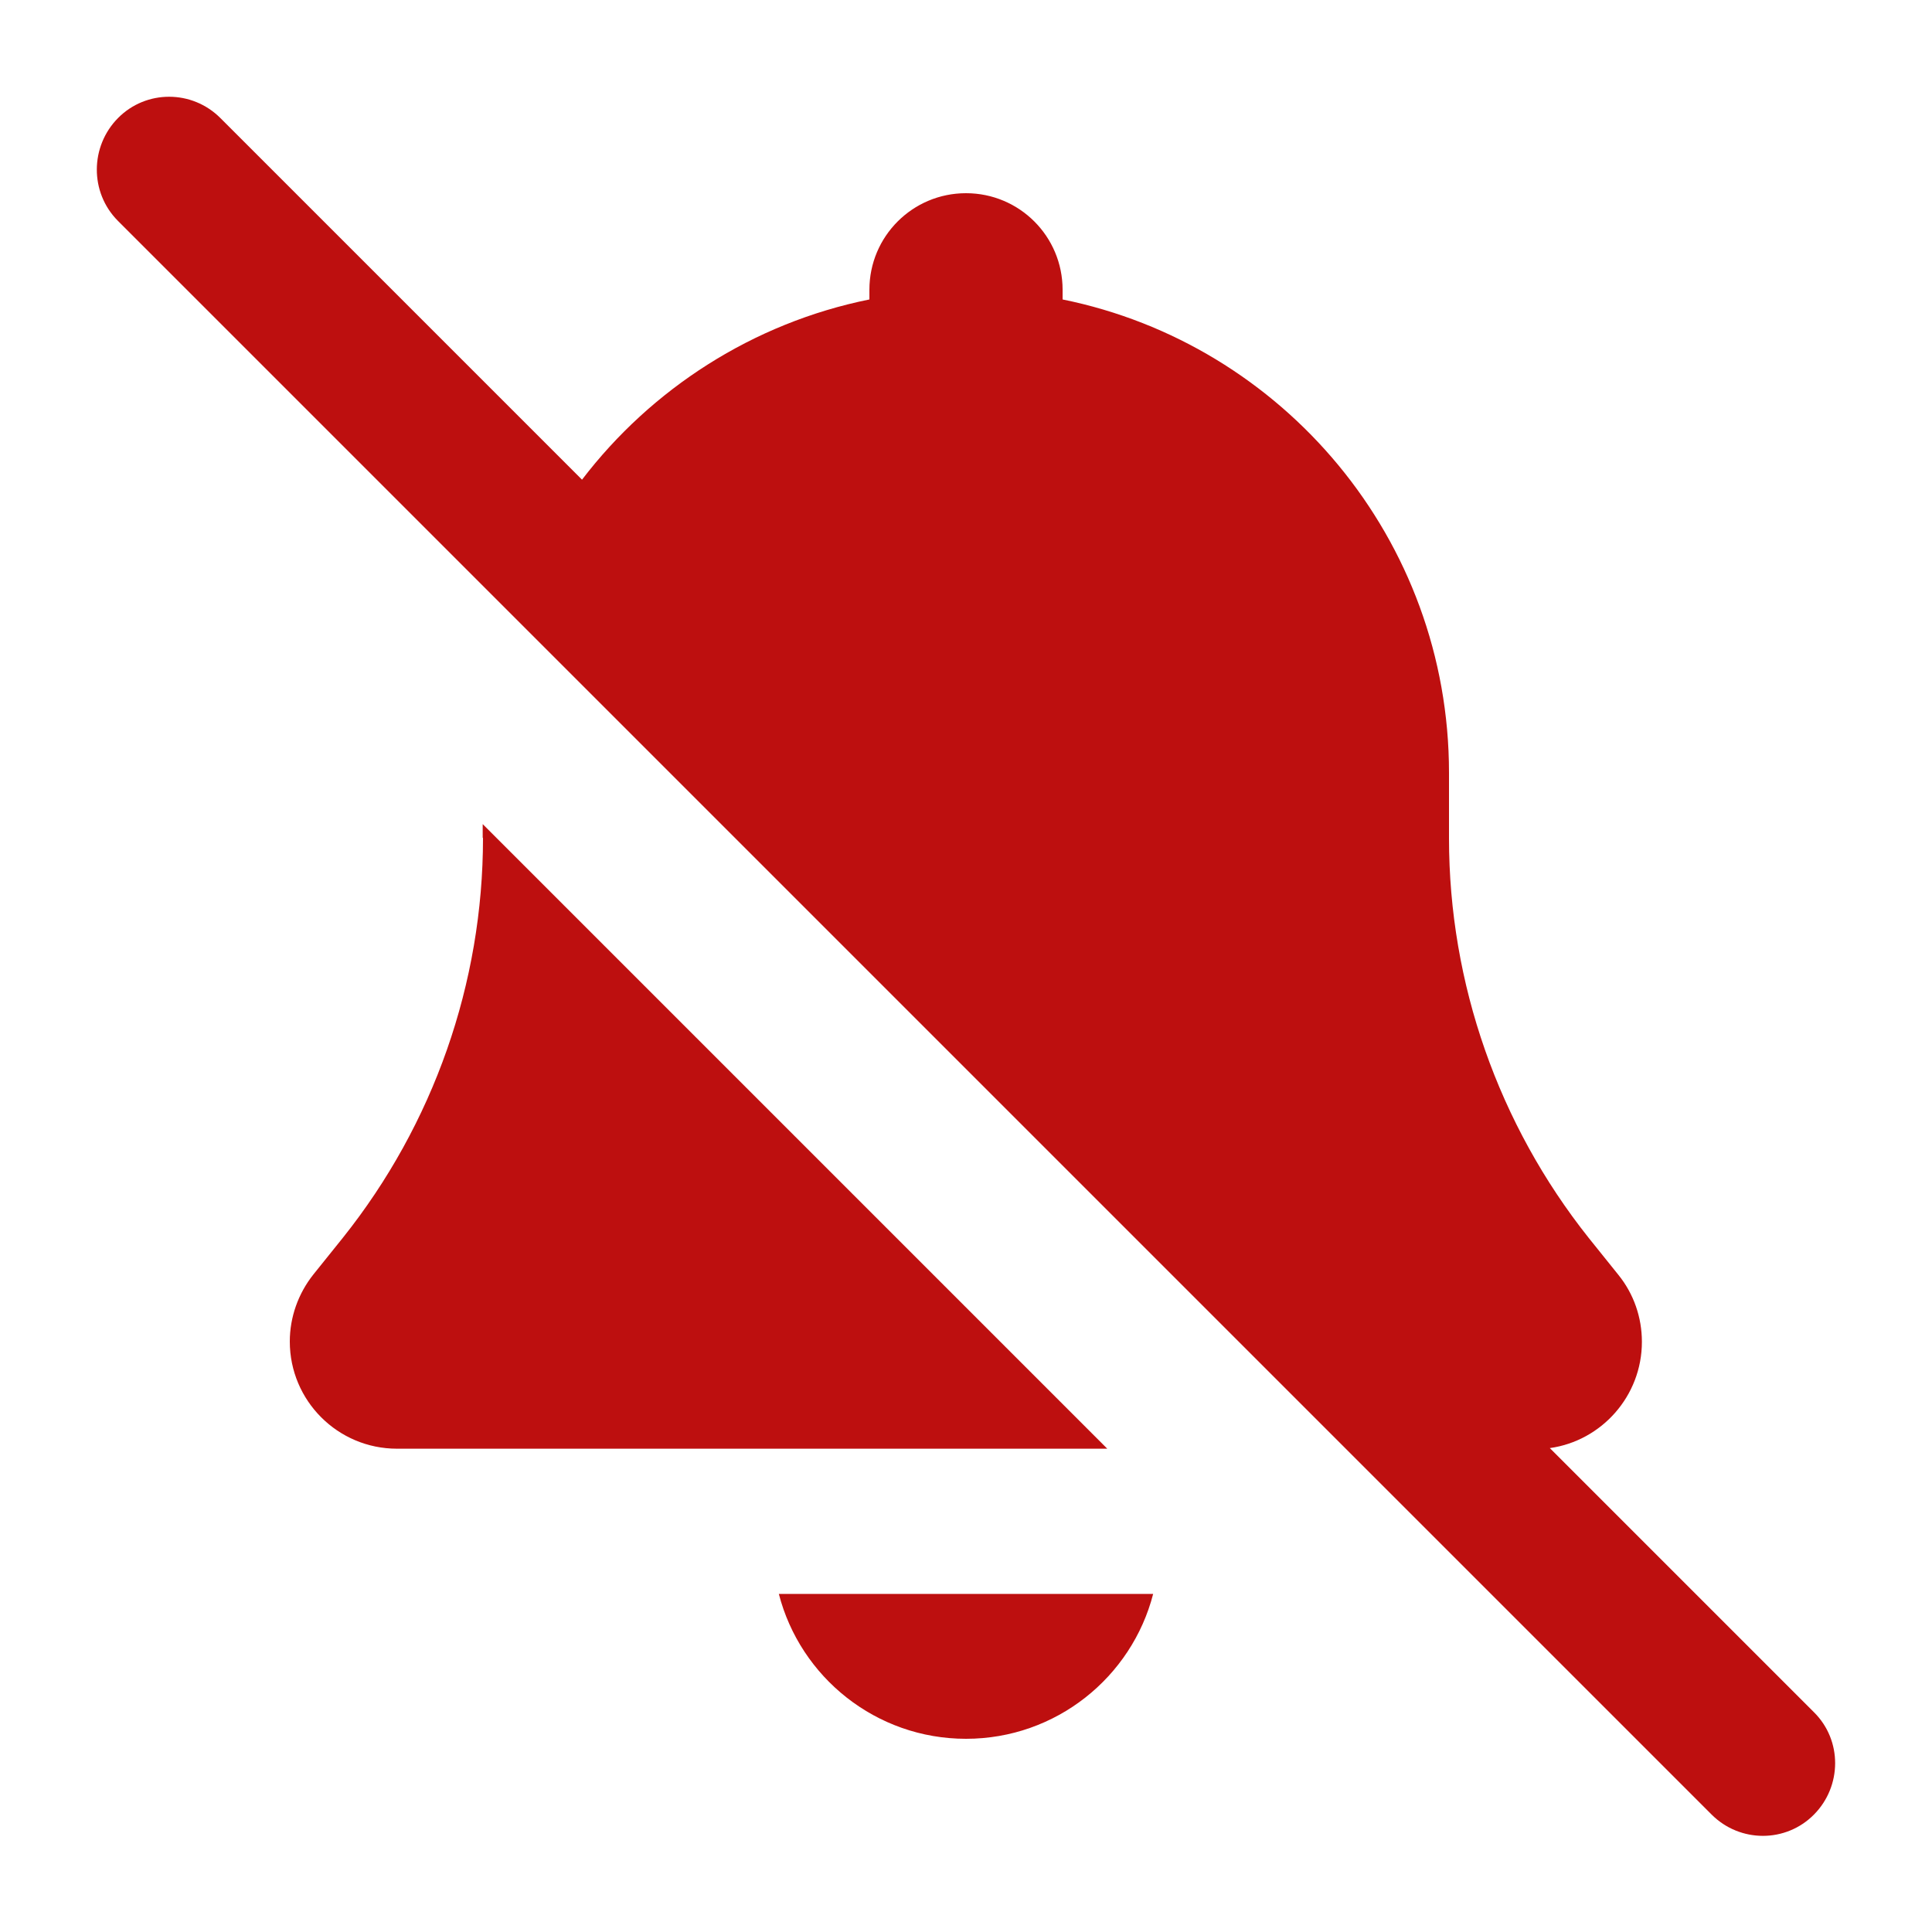
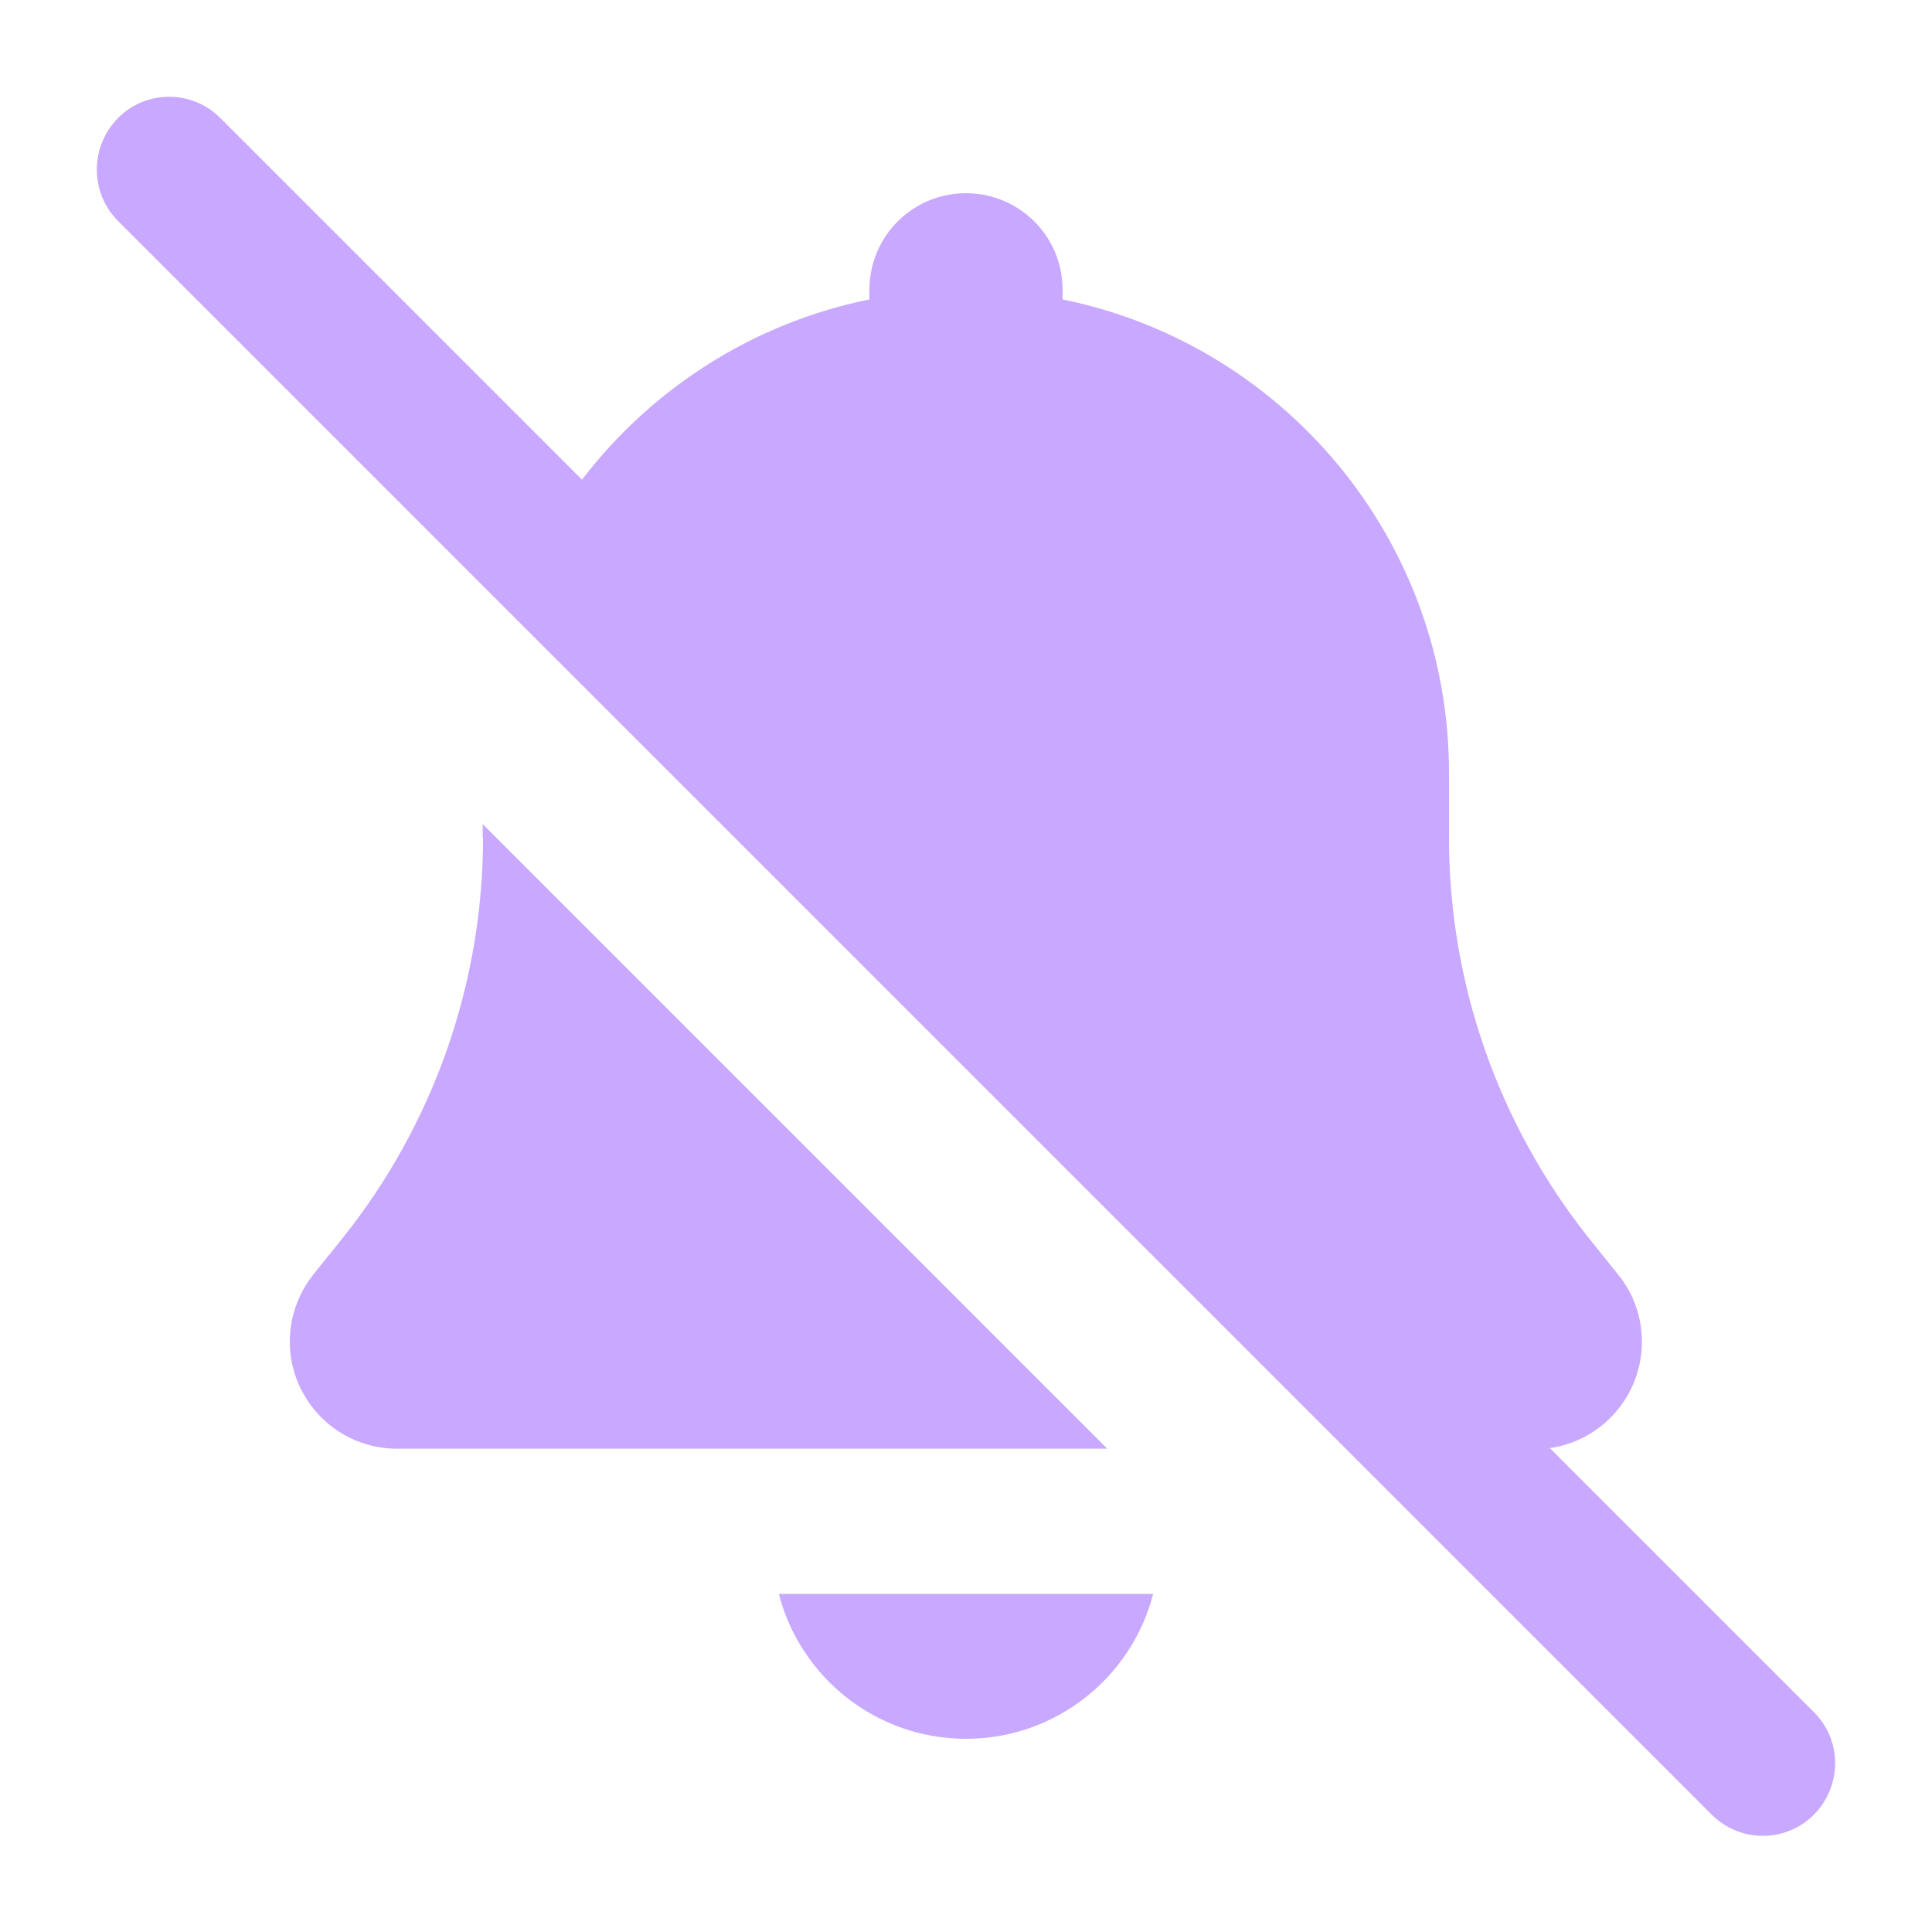
<svg xmlns="http://www.w3.org/2000/svg" viewBox="0 0 640 640">
-   <path fill="#bd0f0f" d="M73 39.1C63.6 29.7 48.4 29.7 39.1 39.1C29.8 48.5 29.7 63.7 39 73.1L567 601.1C576.4 610.5 591.6 610.5 600.9 601.1C610.2 591.7 610.3 576.5 600.9 567.2L513.4 479.7C530.6 477.3 543.9 462.4 543.9 444.5C543.9 436.4 541.2 428.6 536.1 422.3L526.3 410.1C496.4 372.5 480 325.8 480 277.7L480 256C480 178.6 425 114 352 99.2L352 96C352 78.3 337.7 64 320 64C302.3 64 288 78.3 288 96L288 99.2C249.4 107 215.8 128.8 192.8 158.9L73 39.1zM160 277.6C160 325.7 143.6 372.4 113.6 410L103.8 422.2C98.8 428.5 96 436.3 96 444.4C96 464 111.9 479.9 131.5 479.9L366.8 479.9L159.9 273L159.9 277.5zM320 576C349.8 576 374.9 555.6 382 528L258 528C265.1 555.6 290.2 576 320 576z" />
+   <path fill="#c8a9ff" d="M73 39.1C63.6 29.7 48.4 29.7 39.1 39.1C29.8 48.5 29.7 63.7 39 73.1L567 601.1C576.4 610.5 591.6 610.5 600.9 601.1C610.2 591.7 610.3 576.5 600.9 567.2L513.4 479.7C530.6 477.3 543.9 462.4 543.9 444.5C543.9 436.4 541.2 428.6 536.1 422.3L526.3 410.1C496.4 372.5 480 325.8 480 277.7L480 256C480 178.6 425 114 352 99.2L352 96C352 78.3 337.7 64 320 64C302.3 64 288 78.3 288 96L288 99.2C249.4 107 215.8 128.8 192.8 158.9L73 39.1zM160 277.6C160 325.7 143.6 372.4 113.6 410L103.8 422.2C98.8 428.5 96 436.3 96 444.4C96 464 111.9 479.9 131.5 479.9L366.8 479.9L159.9 273L159.9 277.5zM320 576C349.8 576 374.9 555.6 382 528L258 528C265.1 555.6 290.2 576 320 576z" />
</svg>
